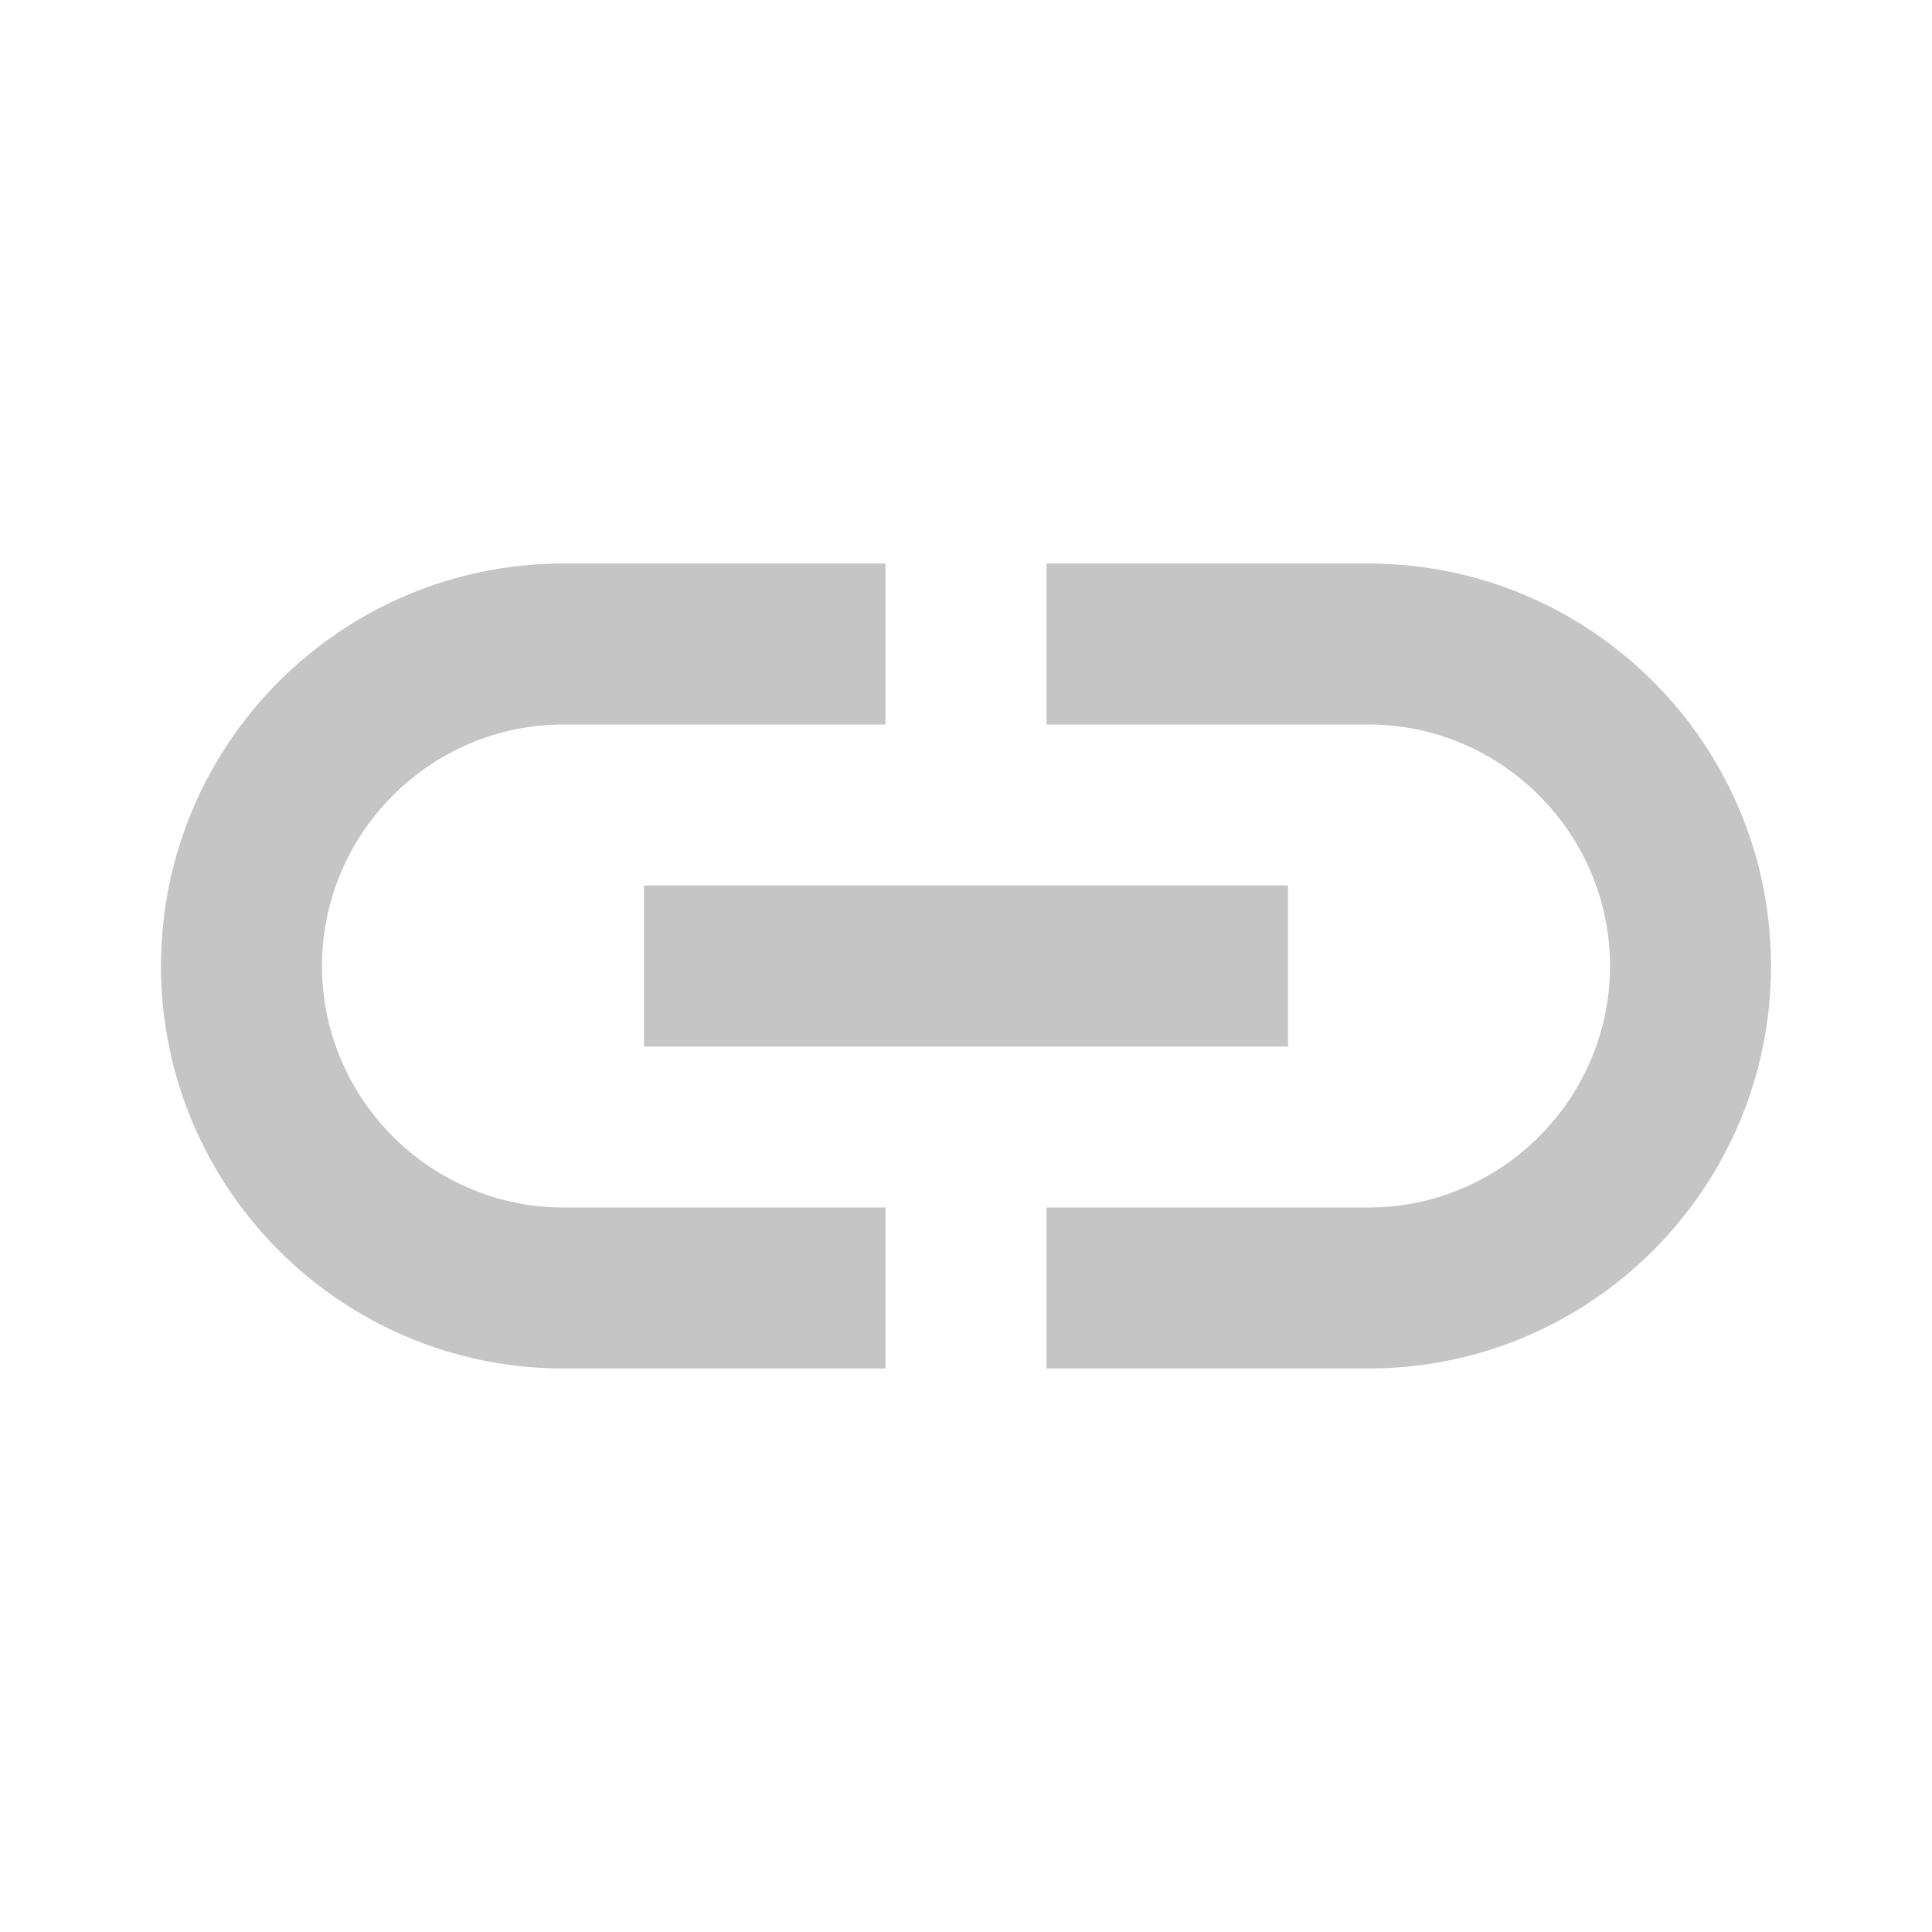
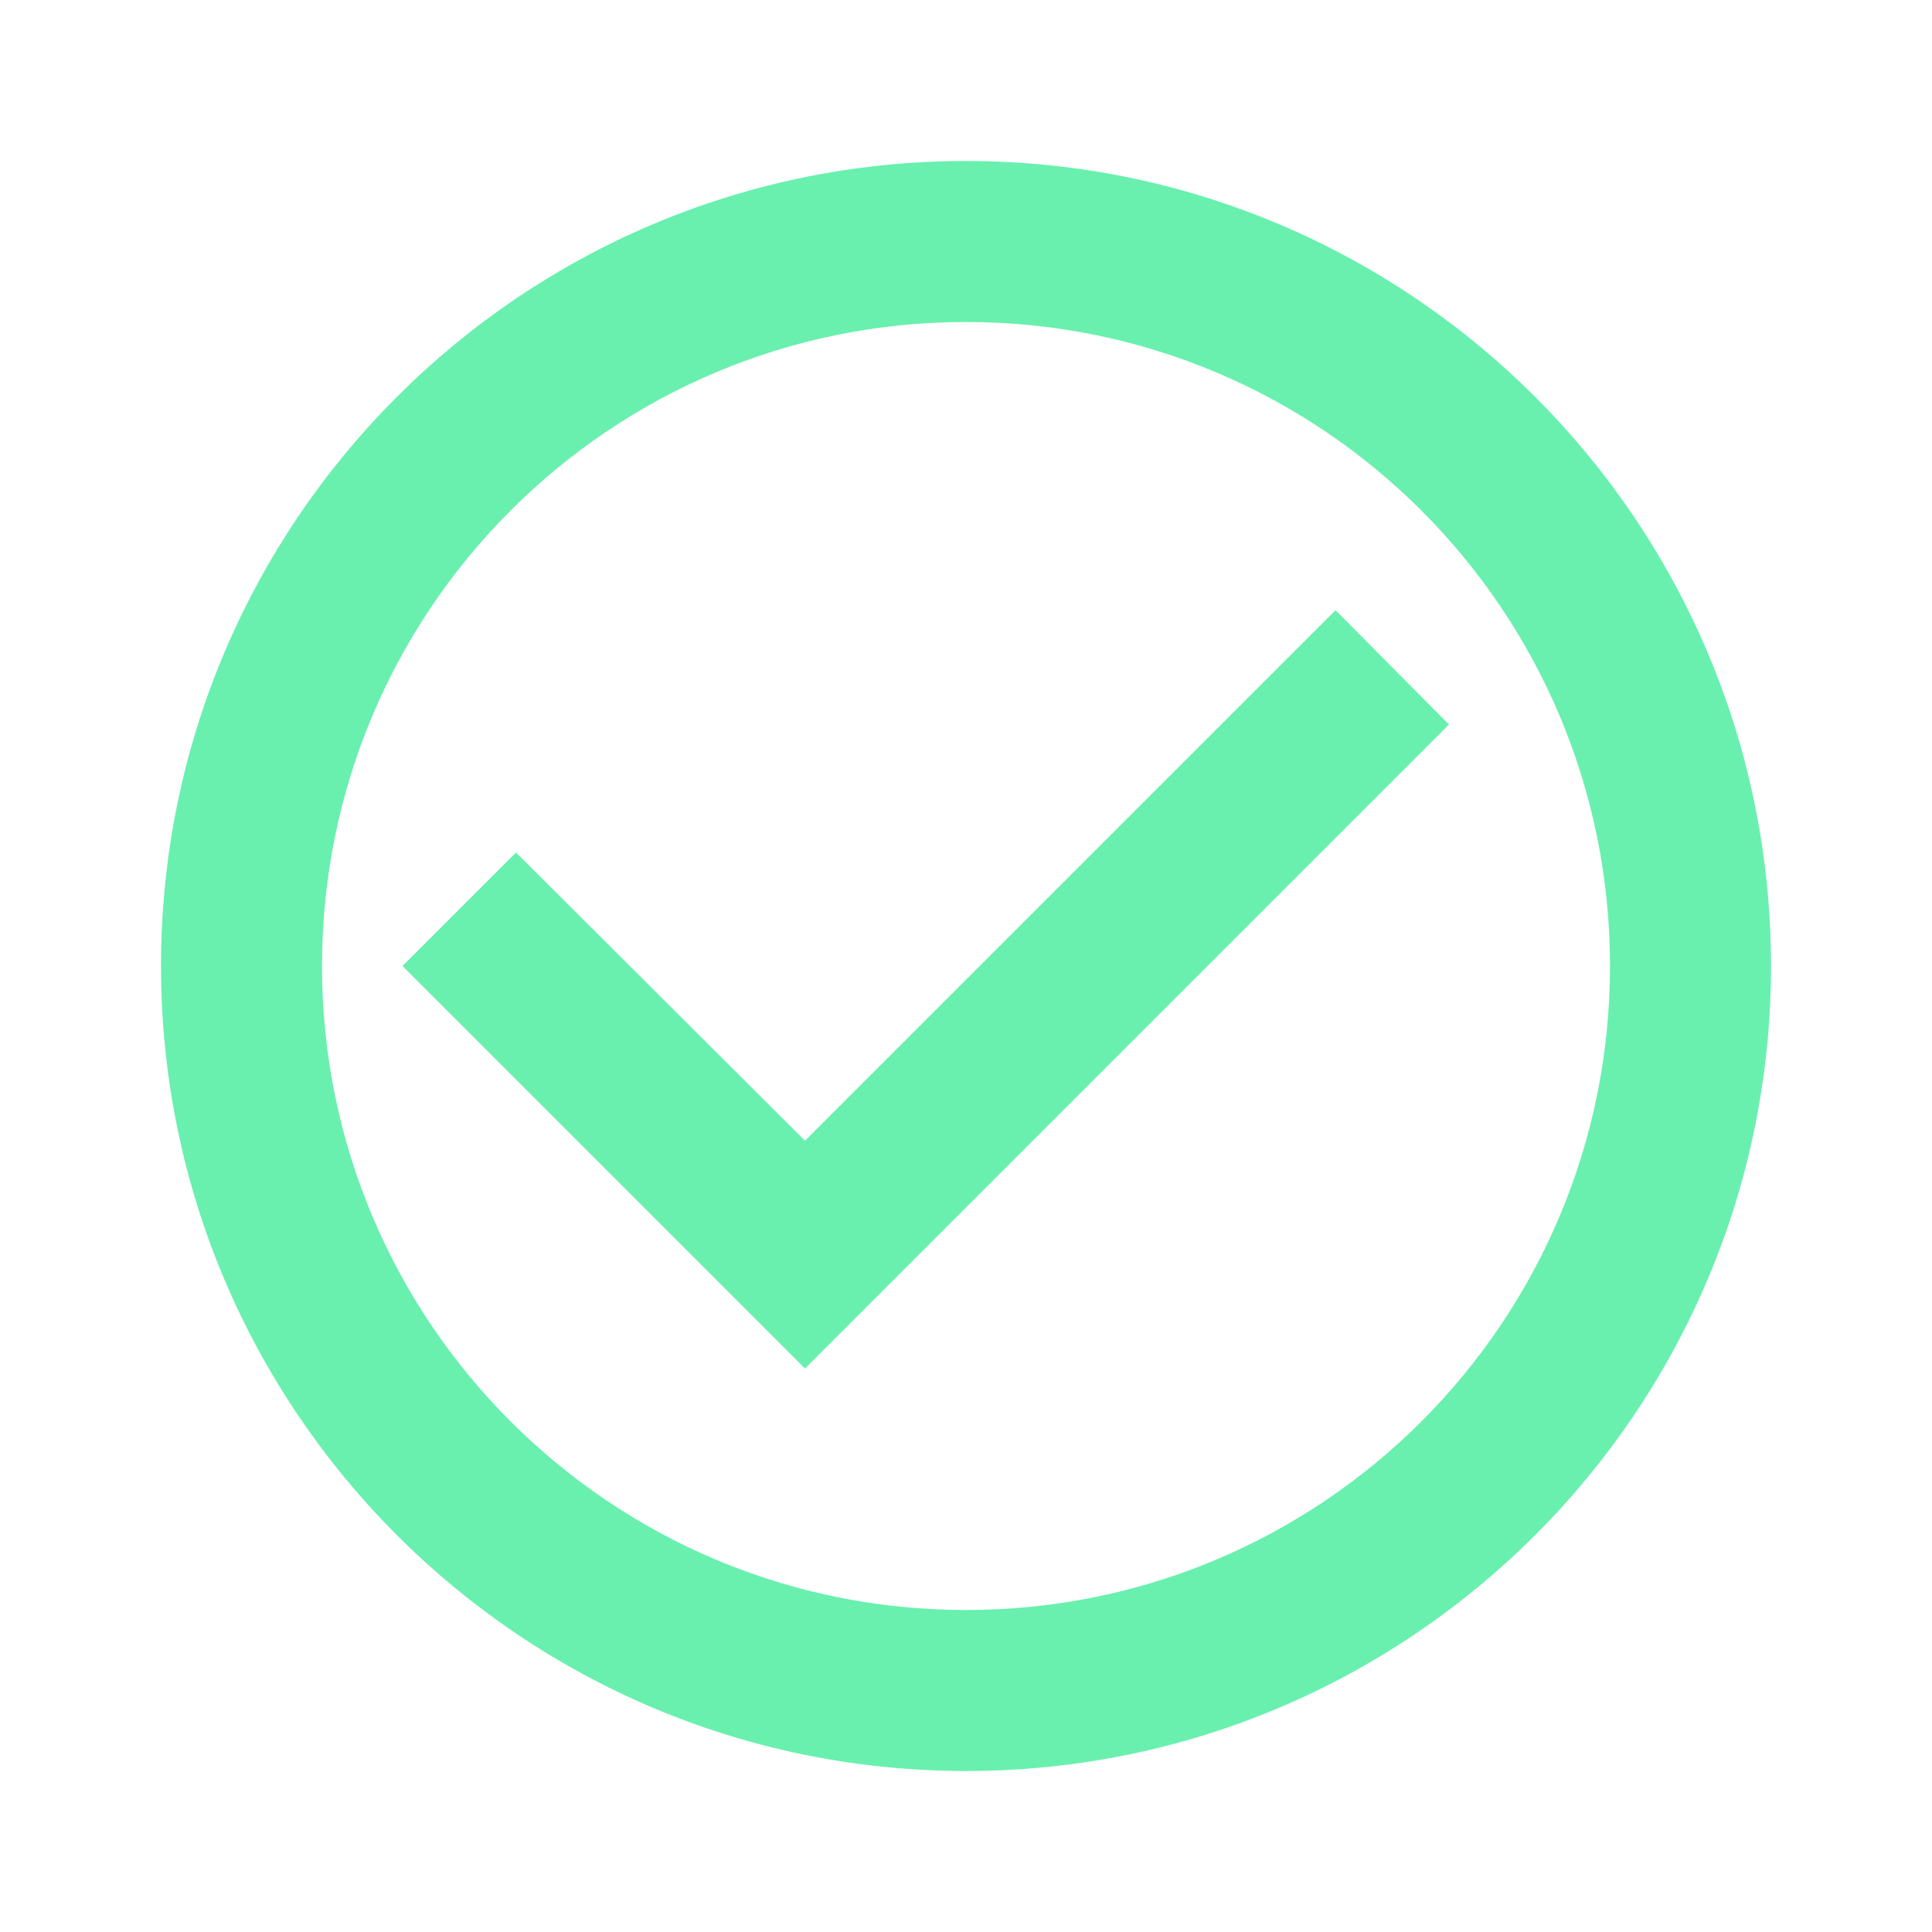
<svg xmlns="http://www.w3.org/2000/svg" height="24px" viewBox="0 0 24 24" width="24px">
-   <path fill="#C5C5C5" d="M17 7h-4v2h4c1.65 0 3 1.35 3 3s-1.35 3-3 3h-4v2h4c2.76 0 5-2.24 5-5s-2.24-5-5-5zm-6 8H7c-1.65 0-3-1.35-3-3s1.35-3 3-3h4V7H7c-2.76 0-5 2.24-5 5s2.24 5 5 5h4v-2zm-3-4h8v2H8z" />
+   <path fill="#69f0ae" d="M16.59 7.58L10 14.17l-3.59-3.58L5 12l5 5 8-8zM12 2C6.48 2 2 6.48 2 12s4.48 10 10 10 10-4.48 10-10S17.52 2 12 2zm0 18c-4.42 0-8-3.58-8-8s3.58-8 8-8 8 3.58 8 8-3.58 8-8 8z" />
</svg>
